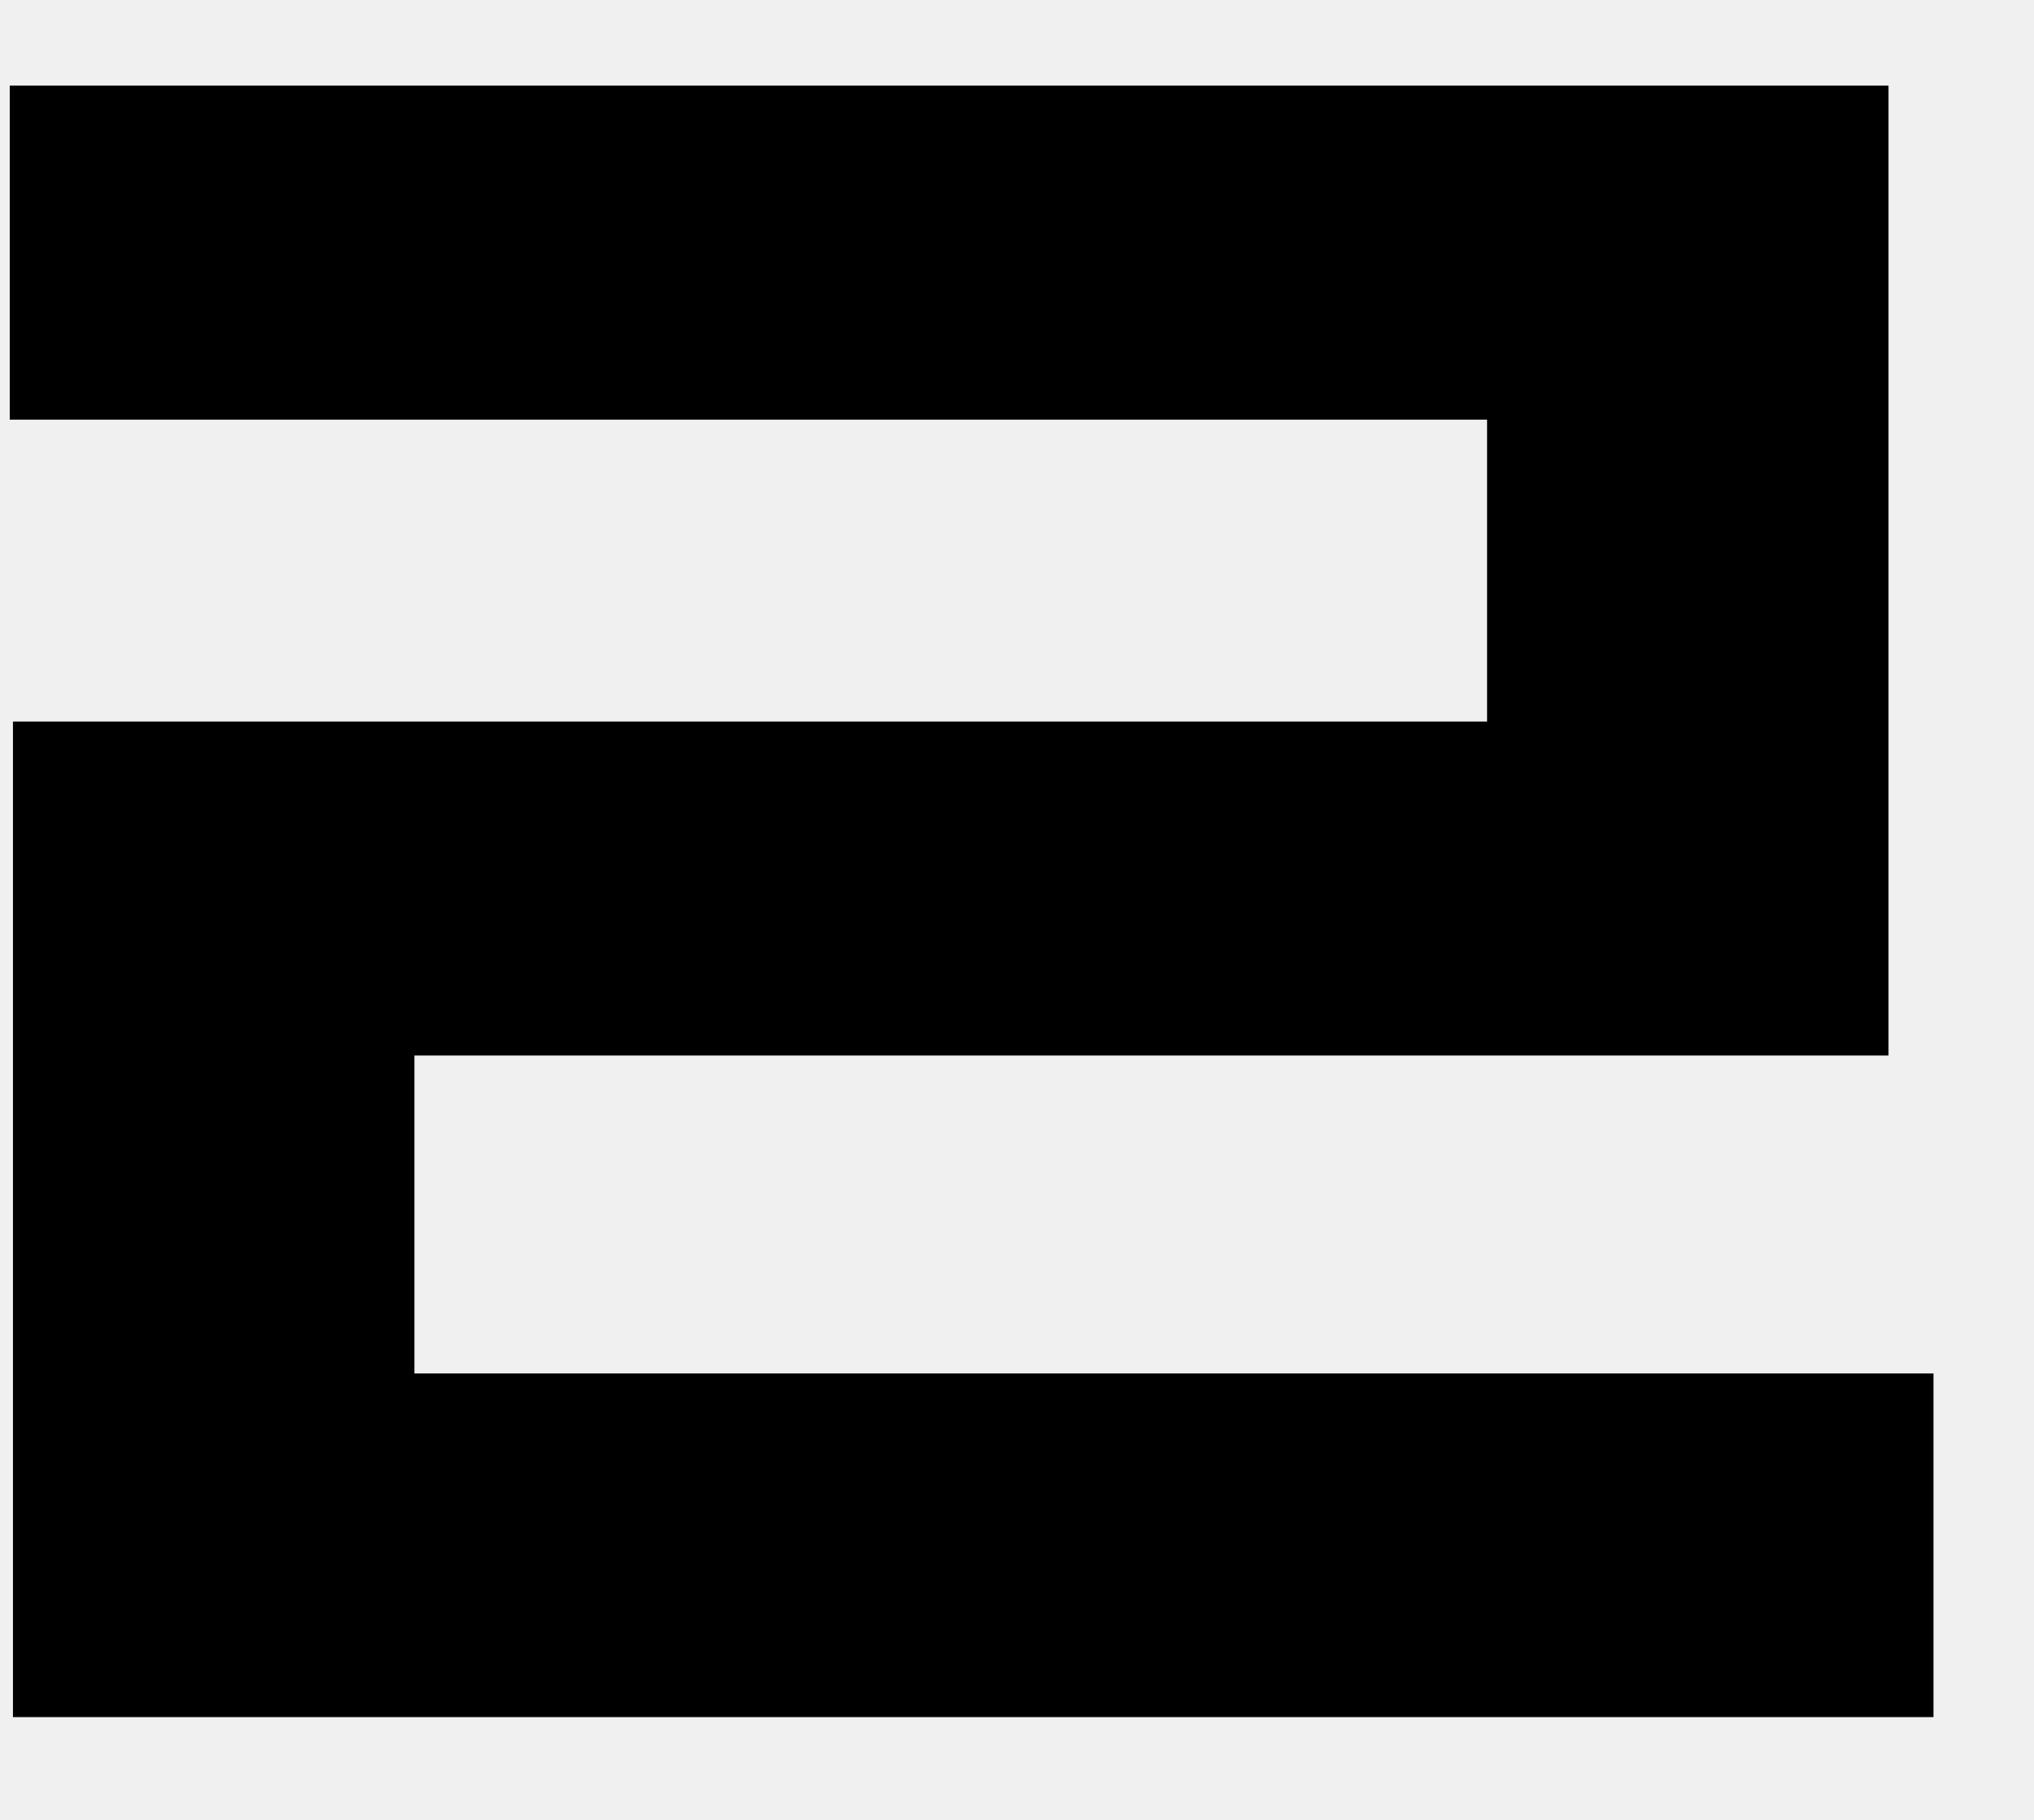
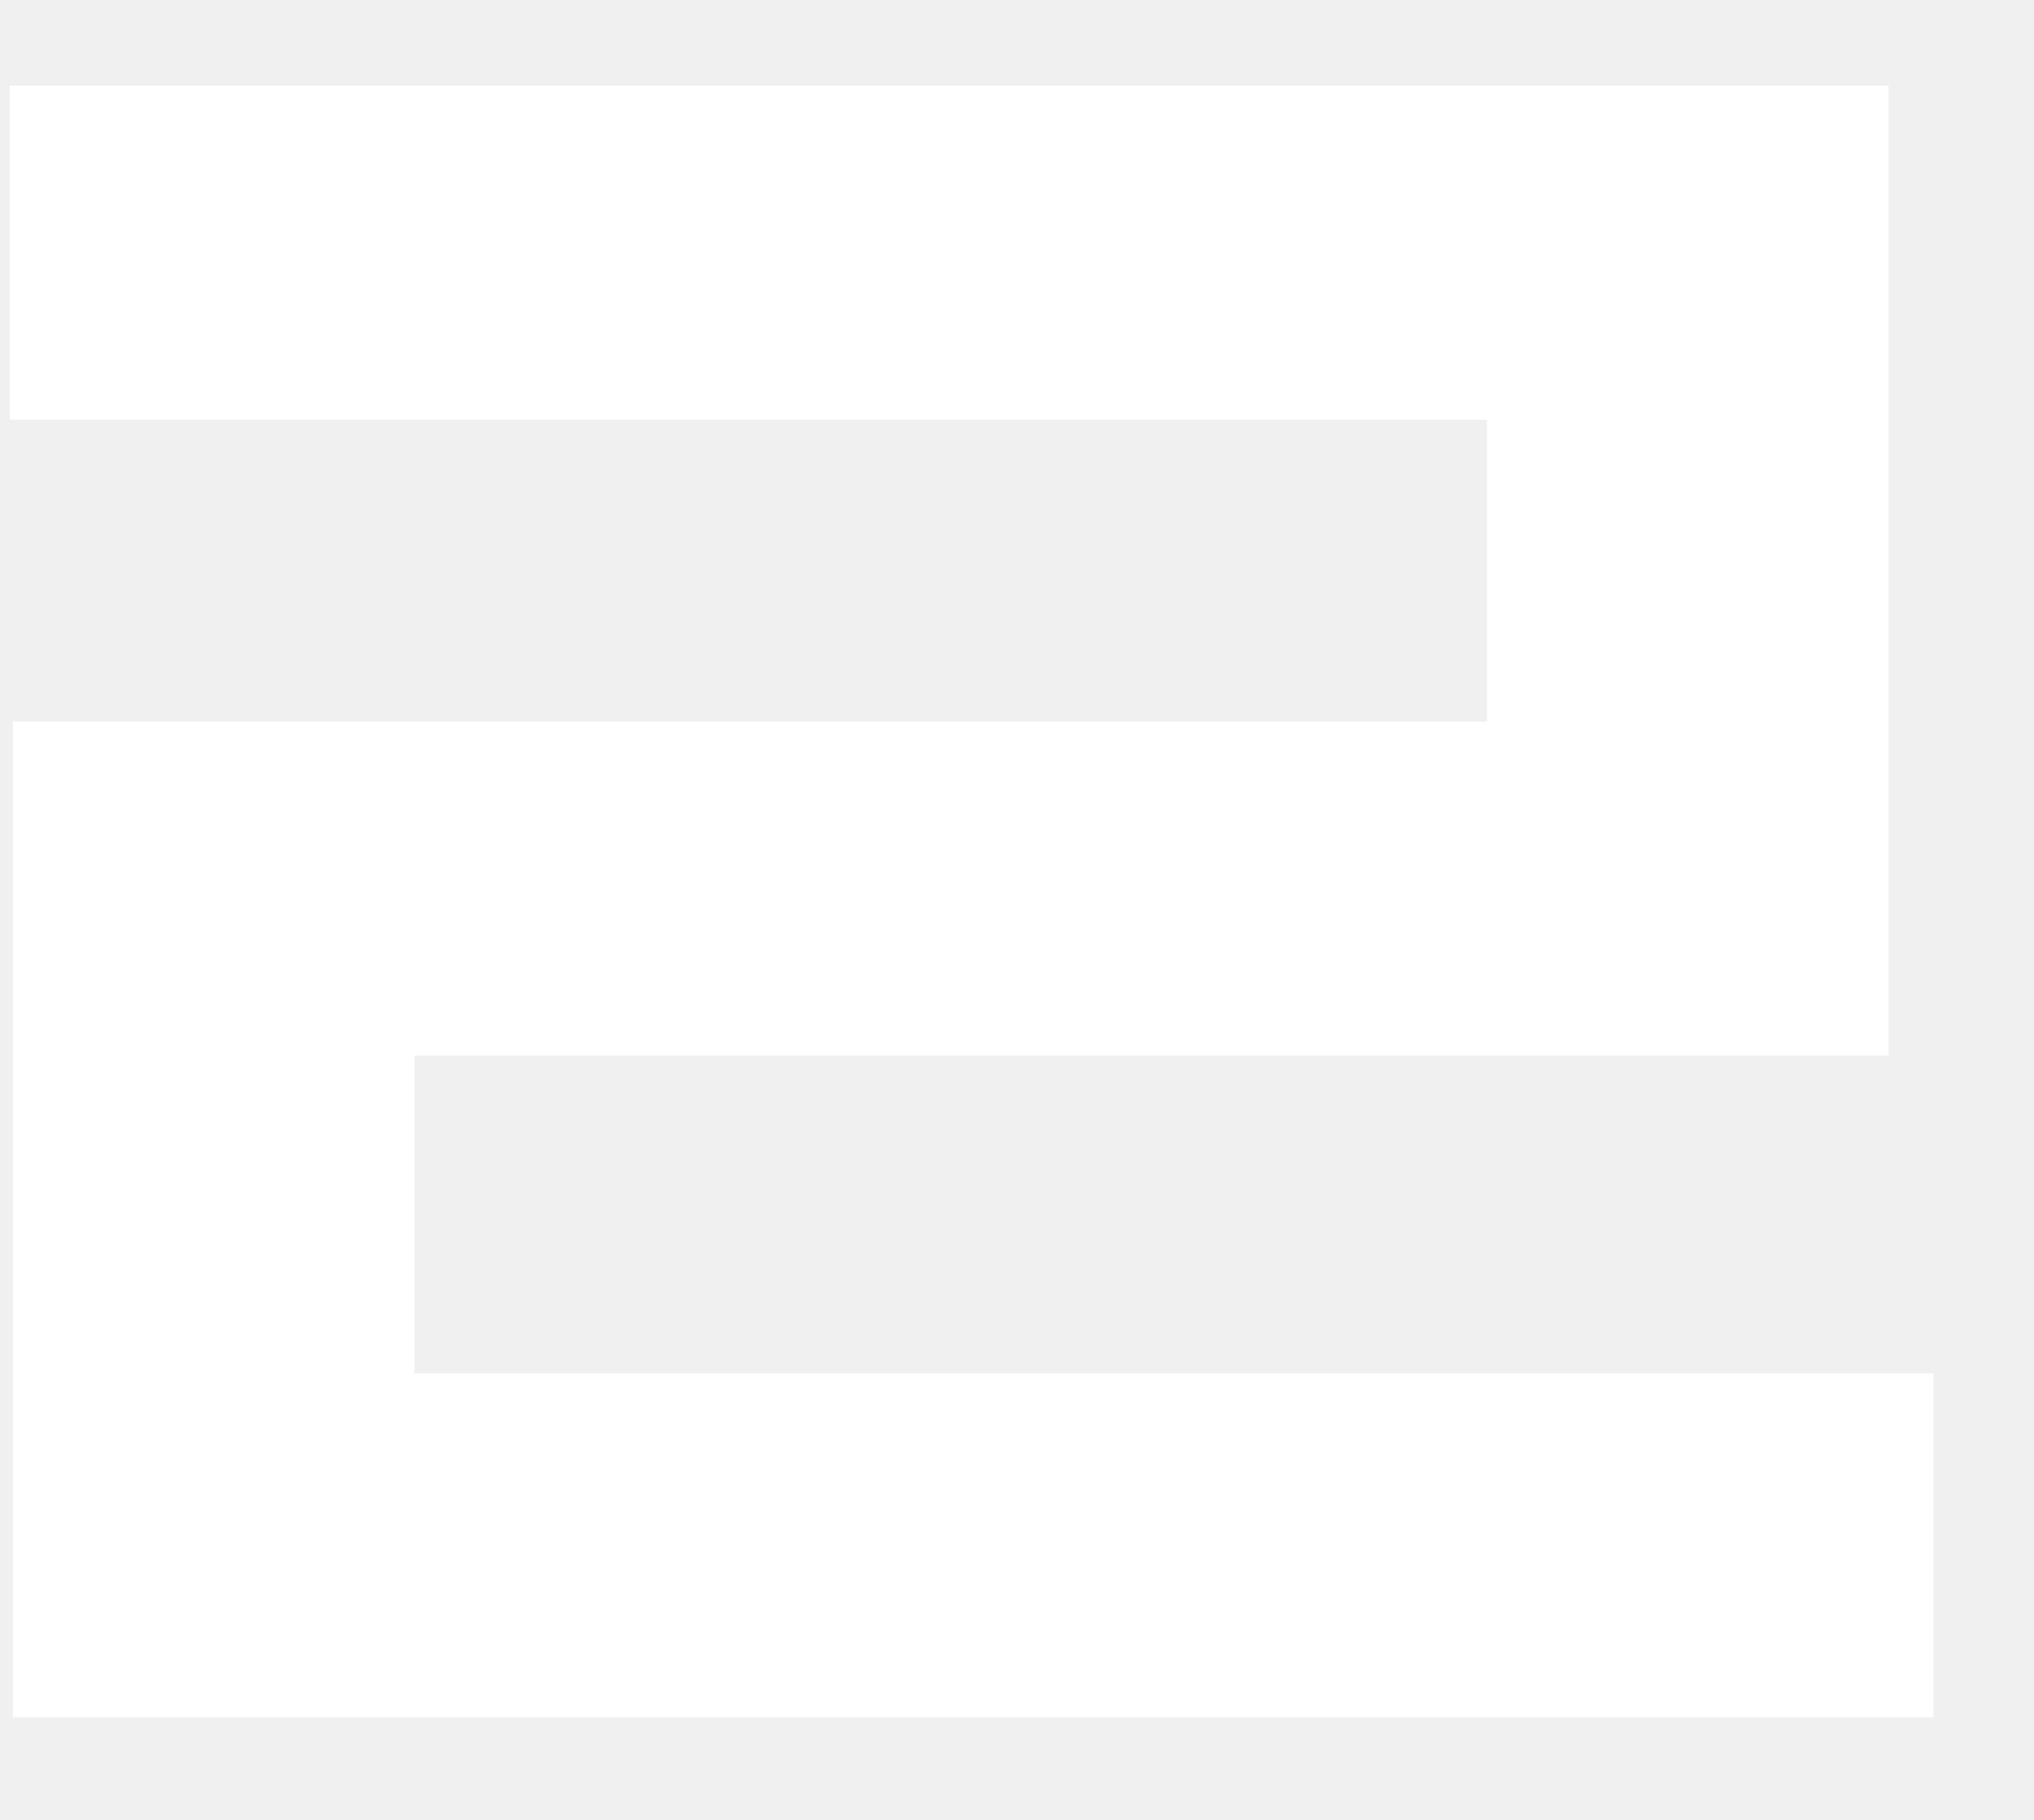
<svg xmlns="http://www.w3.org/2000/svg" width="19" height="17" viewBox="0 0 19 17" fill="none">
-   <path d="M3.871 12.83V9.86H17.641V0.8H0.091V3.92H13.891V6.74H0.121V16.04H18.061V12.83H3.871Z" fill="black" />
+   <path d="M3.871 12.83V9.86H17.641V0.8H0.091V3.92H13.891V6.74H0.121V16.04H18.061V12.83H3.871Z" fill="white" />
</svg>
